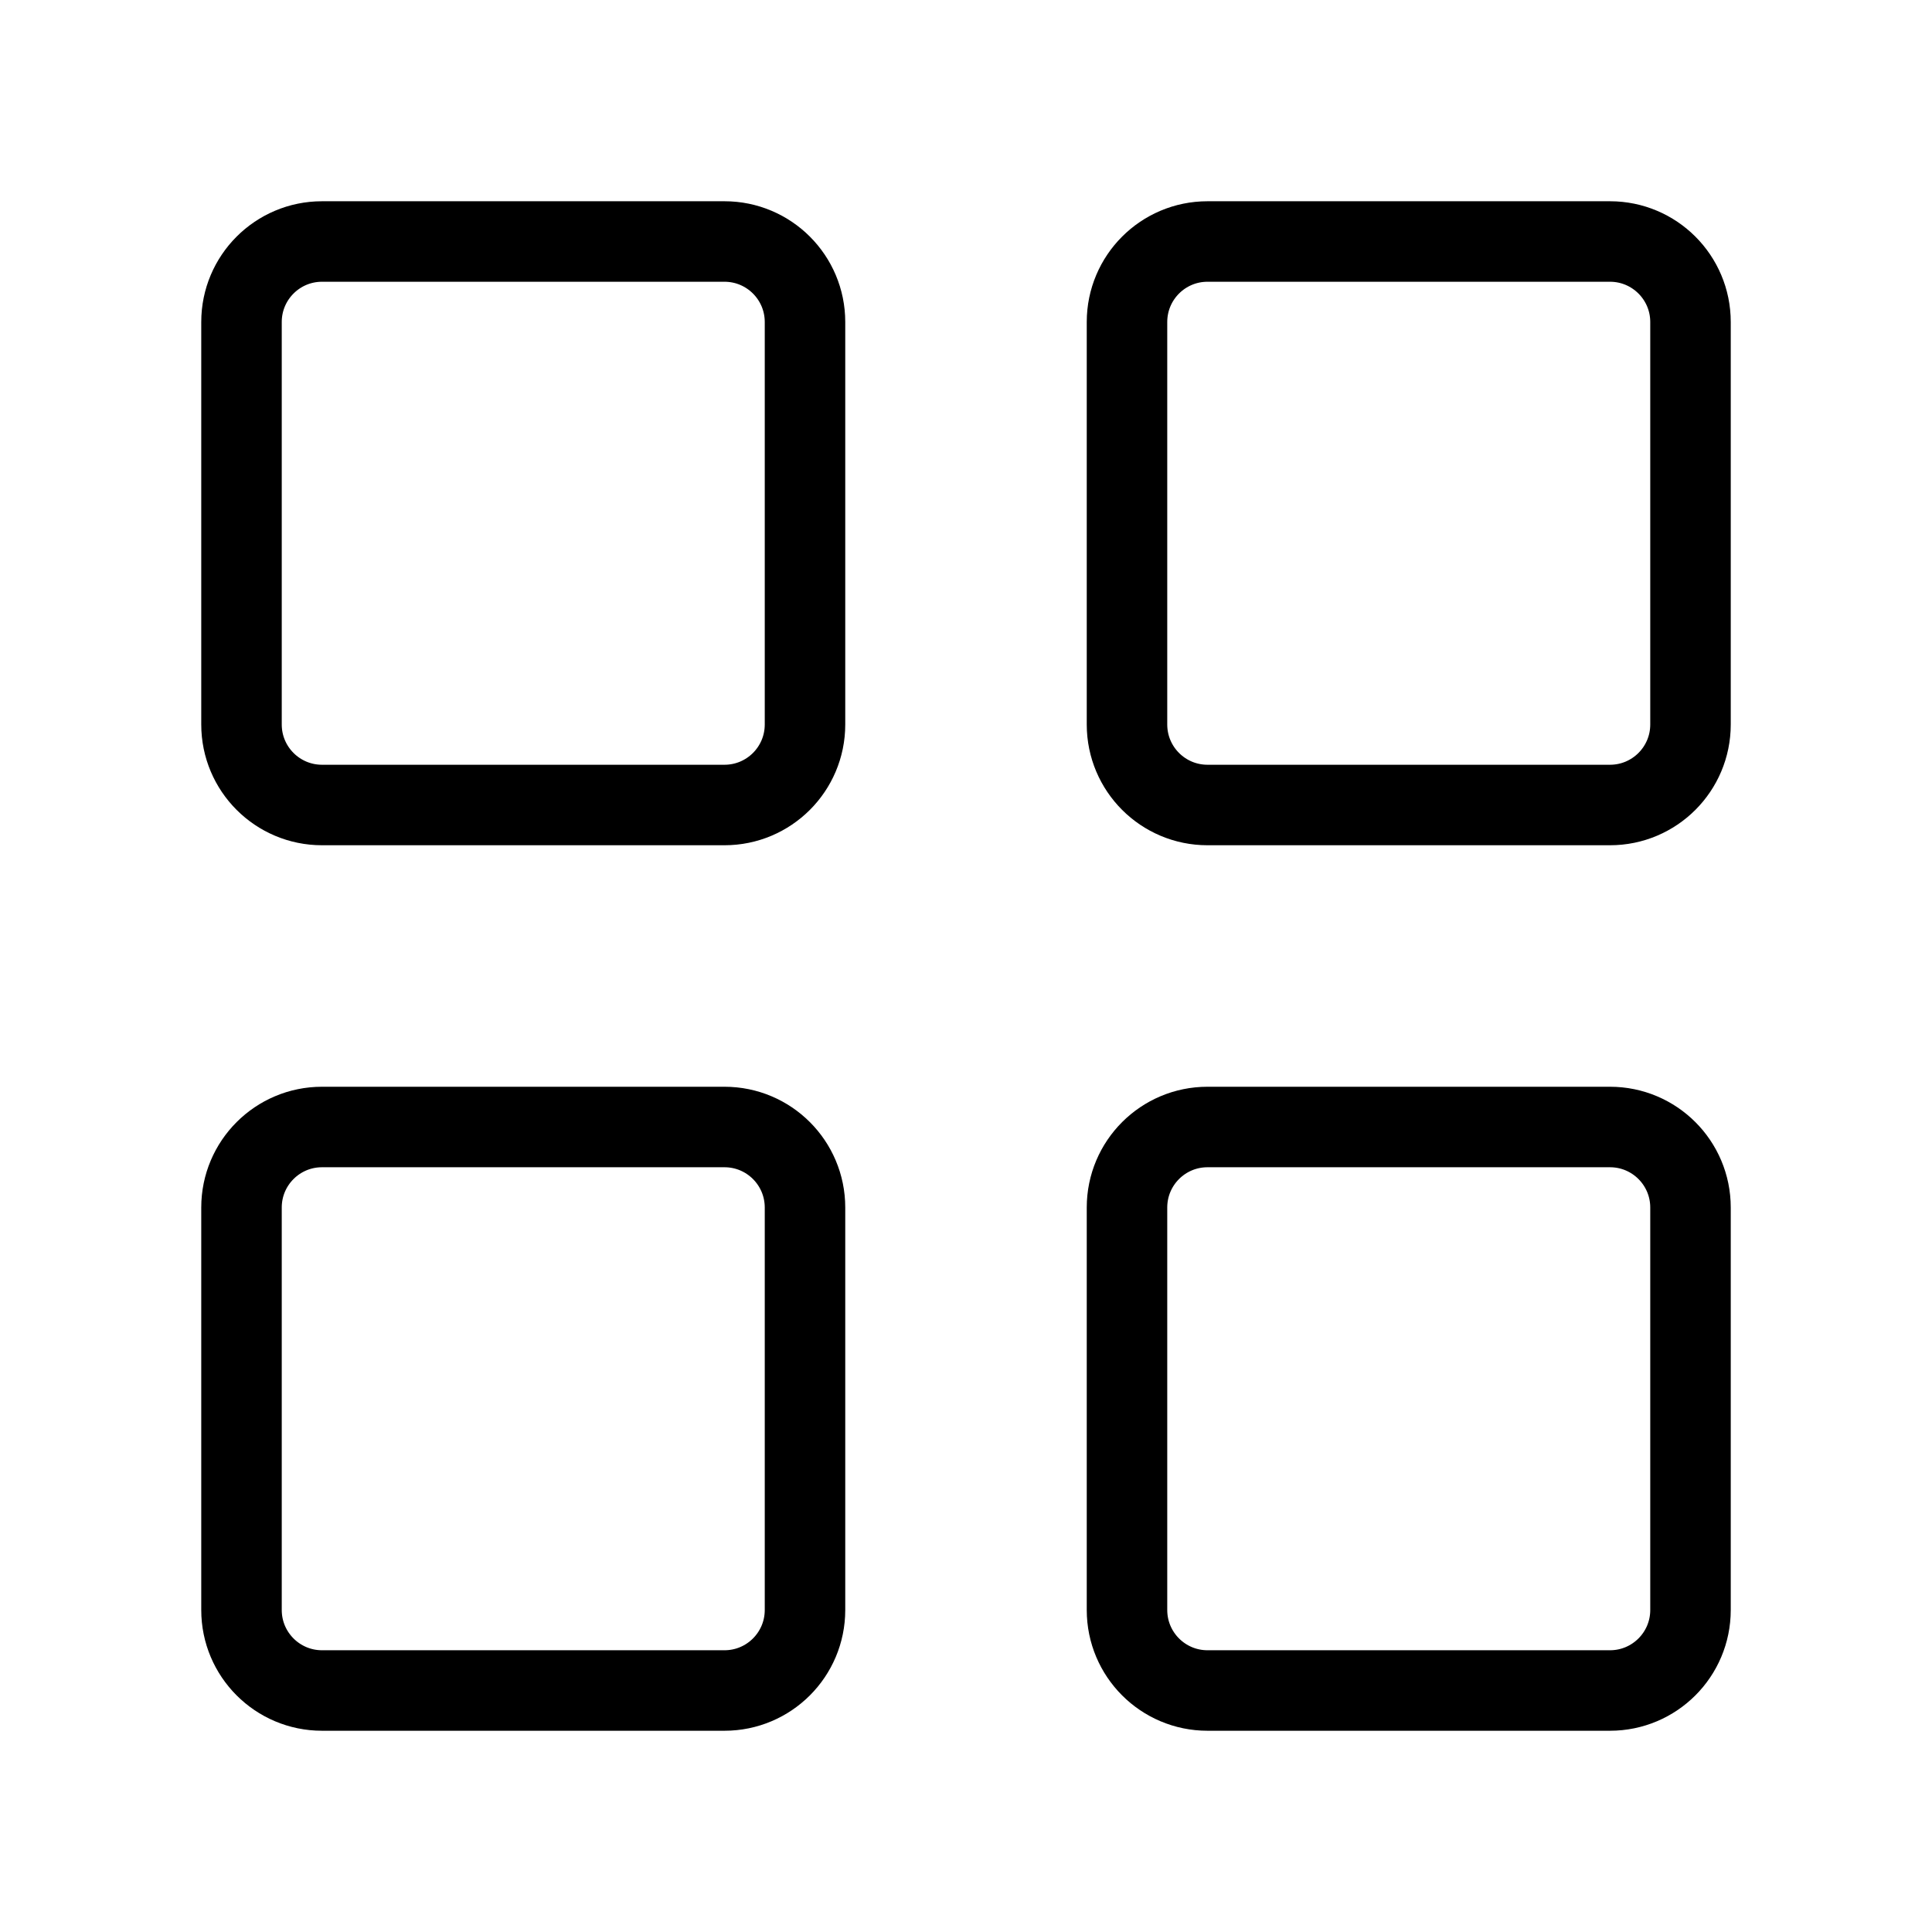
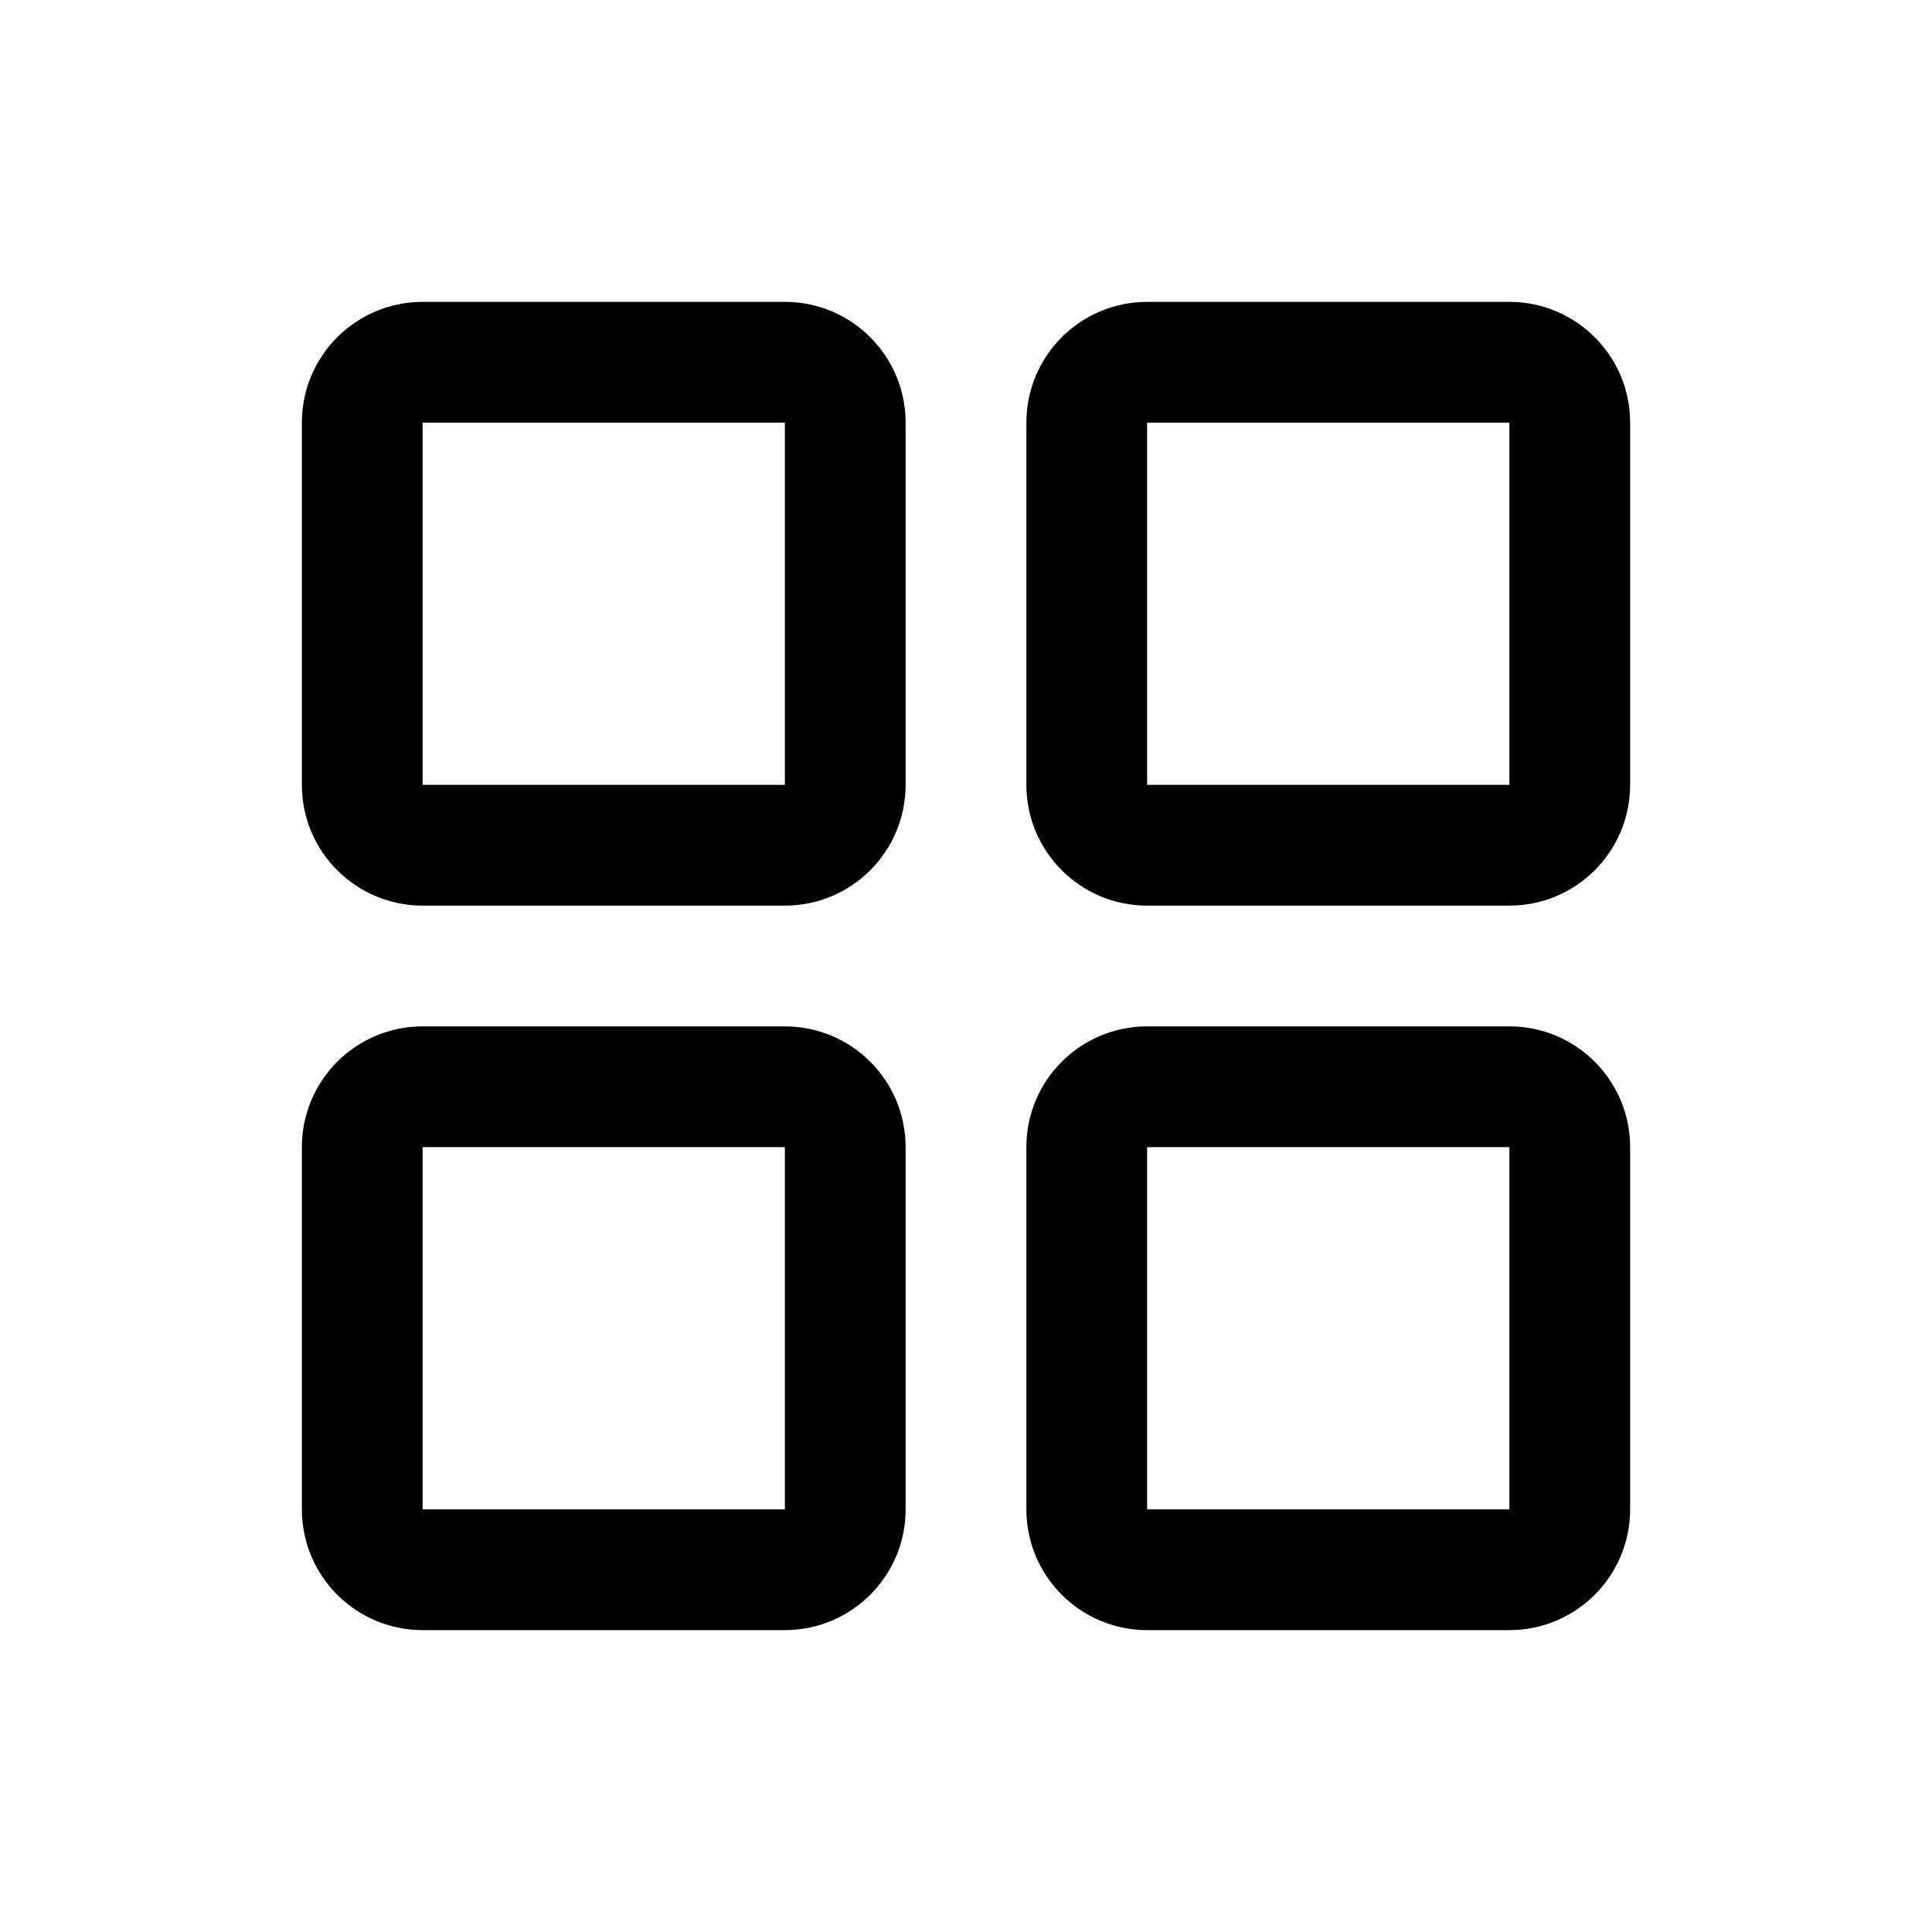
- <svg xmlns="http://www.w3.org/2000/svg" viewBox="0 0 24 24" fill="none">
-   <path d="M9 3H4a1 1 0 0 0-1 1v5a1 1 0 0 0 1 1h5a1 1 0 0 0 1-1V4a1 1 0 0 0-1-1ZM20 3h-5a1 1 0 0 0-1 1v5a1 1 0 0 0 1 1h5a1 1 0 0 0 1-1v-5a1 1 0 0 0-1-1ZM20 14h-5a1 1 0 0 0-1 1v5a1 1 0 0 0 1 1h5a1 1 0 0 0 1-1v-5a1 1 0 0 0-1-1ZM9 14H4a1 1 0 0 0-1 1v5a1 1 0 0 0 1 1h5a1 1 0 0 0 1-1v-5a1 1 0 0 0-1-1Z" stroke="currentColor" stroke-linecap="round" stroke-linejoin="round" />
+ <svg xmlns="http://www.w3.org/2000/svg" fill="currentColor" viewBox="0 0 256 256">
+   <path d="M104,40H56A16,16,0,0,0,40,56v48a16,16,0,0,0,16,16h48a16,16,0,0,0,16-16V56A16,16,0,0,0,104,40Zm0,64H56V56h48v48Zm96-64H152a16,16,0,0,0-16,16v48a16,16,0,0,0,16,16h48a16,16,0,0,0,16-16V56A16,16,0,0,0,200,40Zm0,64H152V56h48v48Zm-96,32H56a16,16,0,0,0-16,16v48a16,16,0,0,0,16,16h48a16,16,0,0,0,16-16V152A16,16,0,0,0,104,136Zm0,64H56V152h48v48Zm96-64H152a16,16,0,0,0-16,16v48a16,16,0,0,0,16,16h48a16,16,0,0,0,16-16V152A16,16,0,0,0,200,136Zm0,64H152V152h48v48Z" />
</svg>
